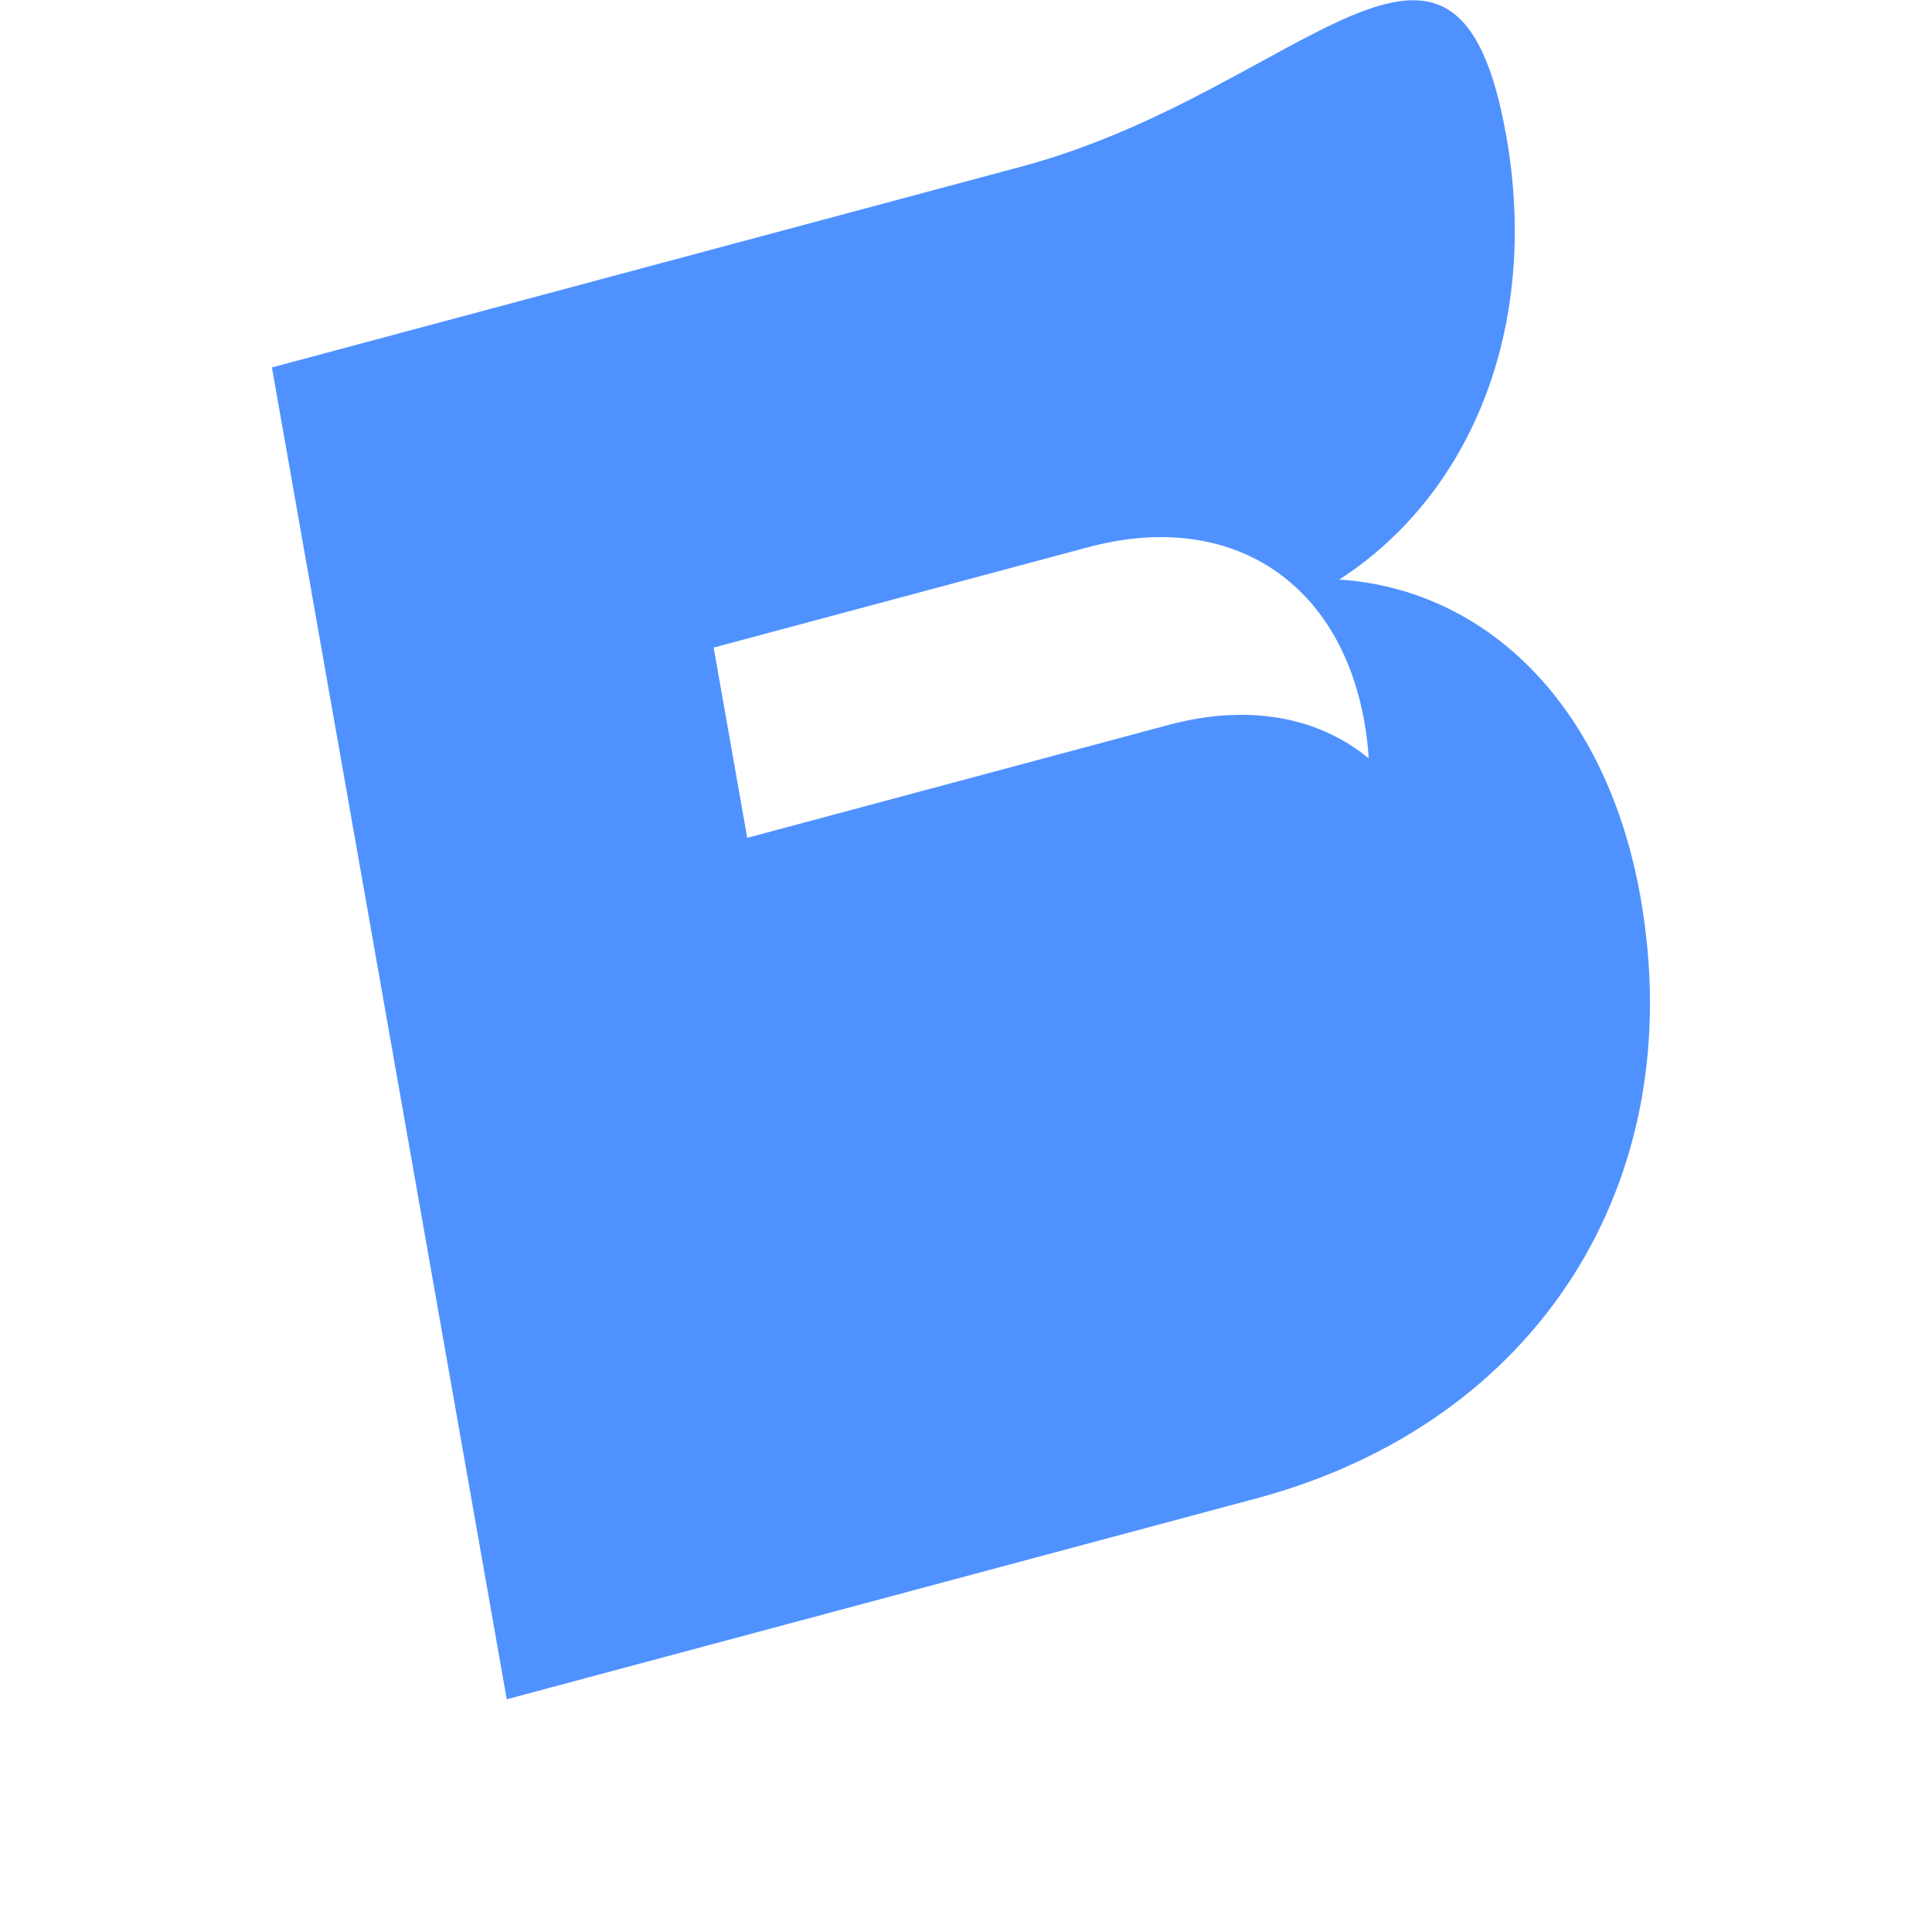
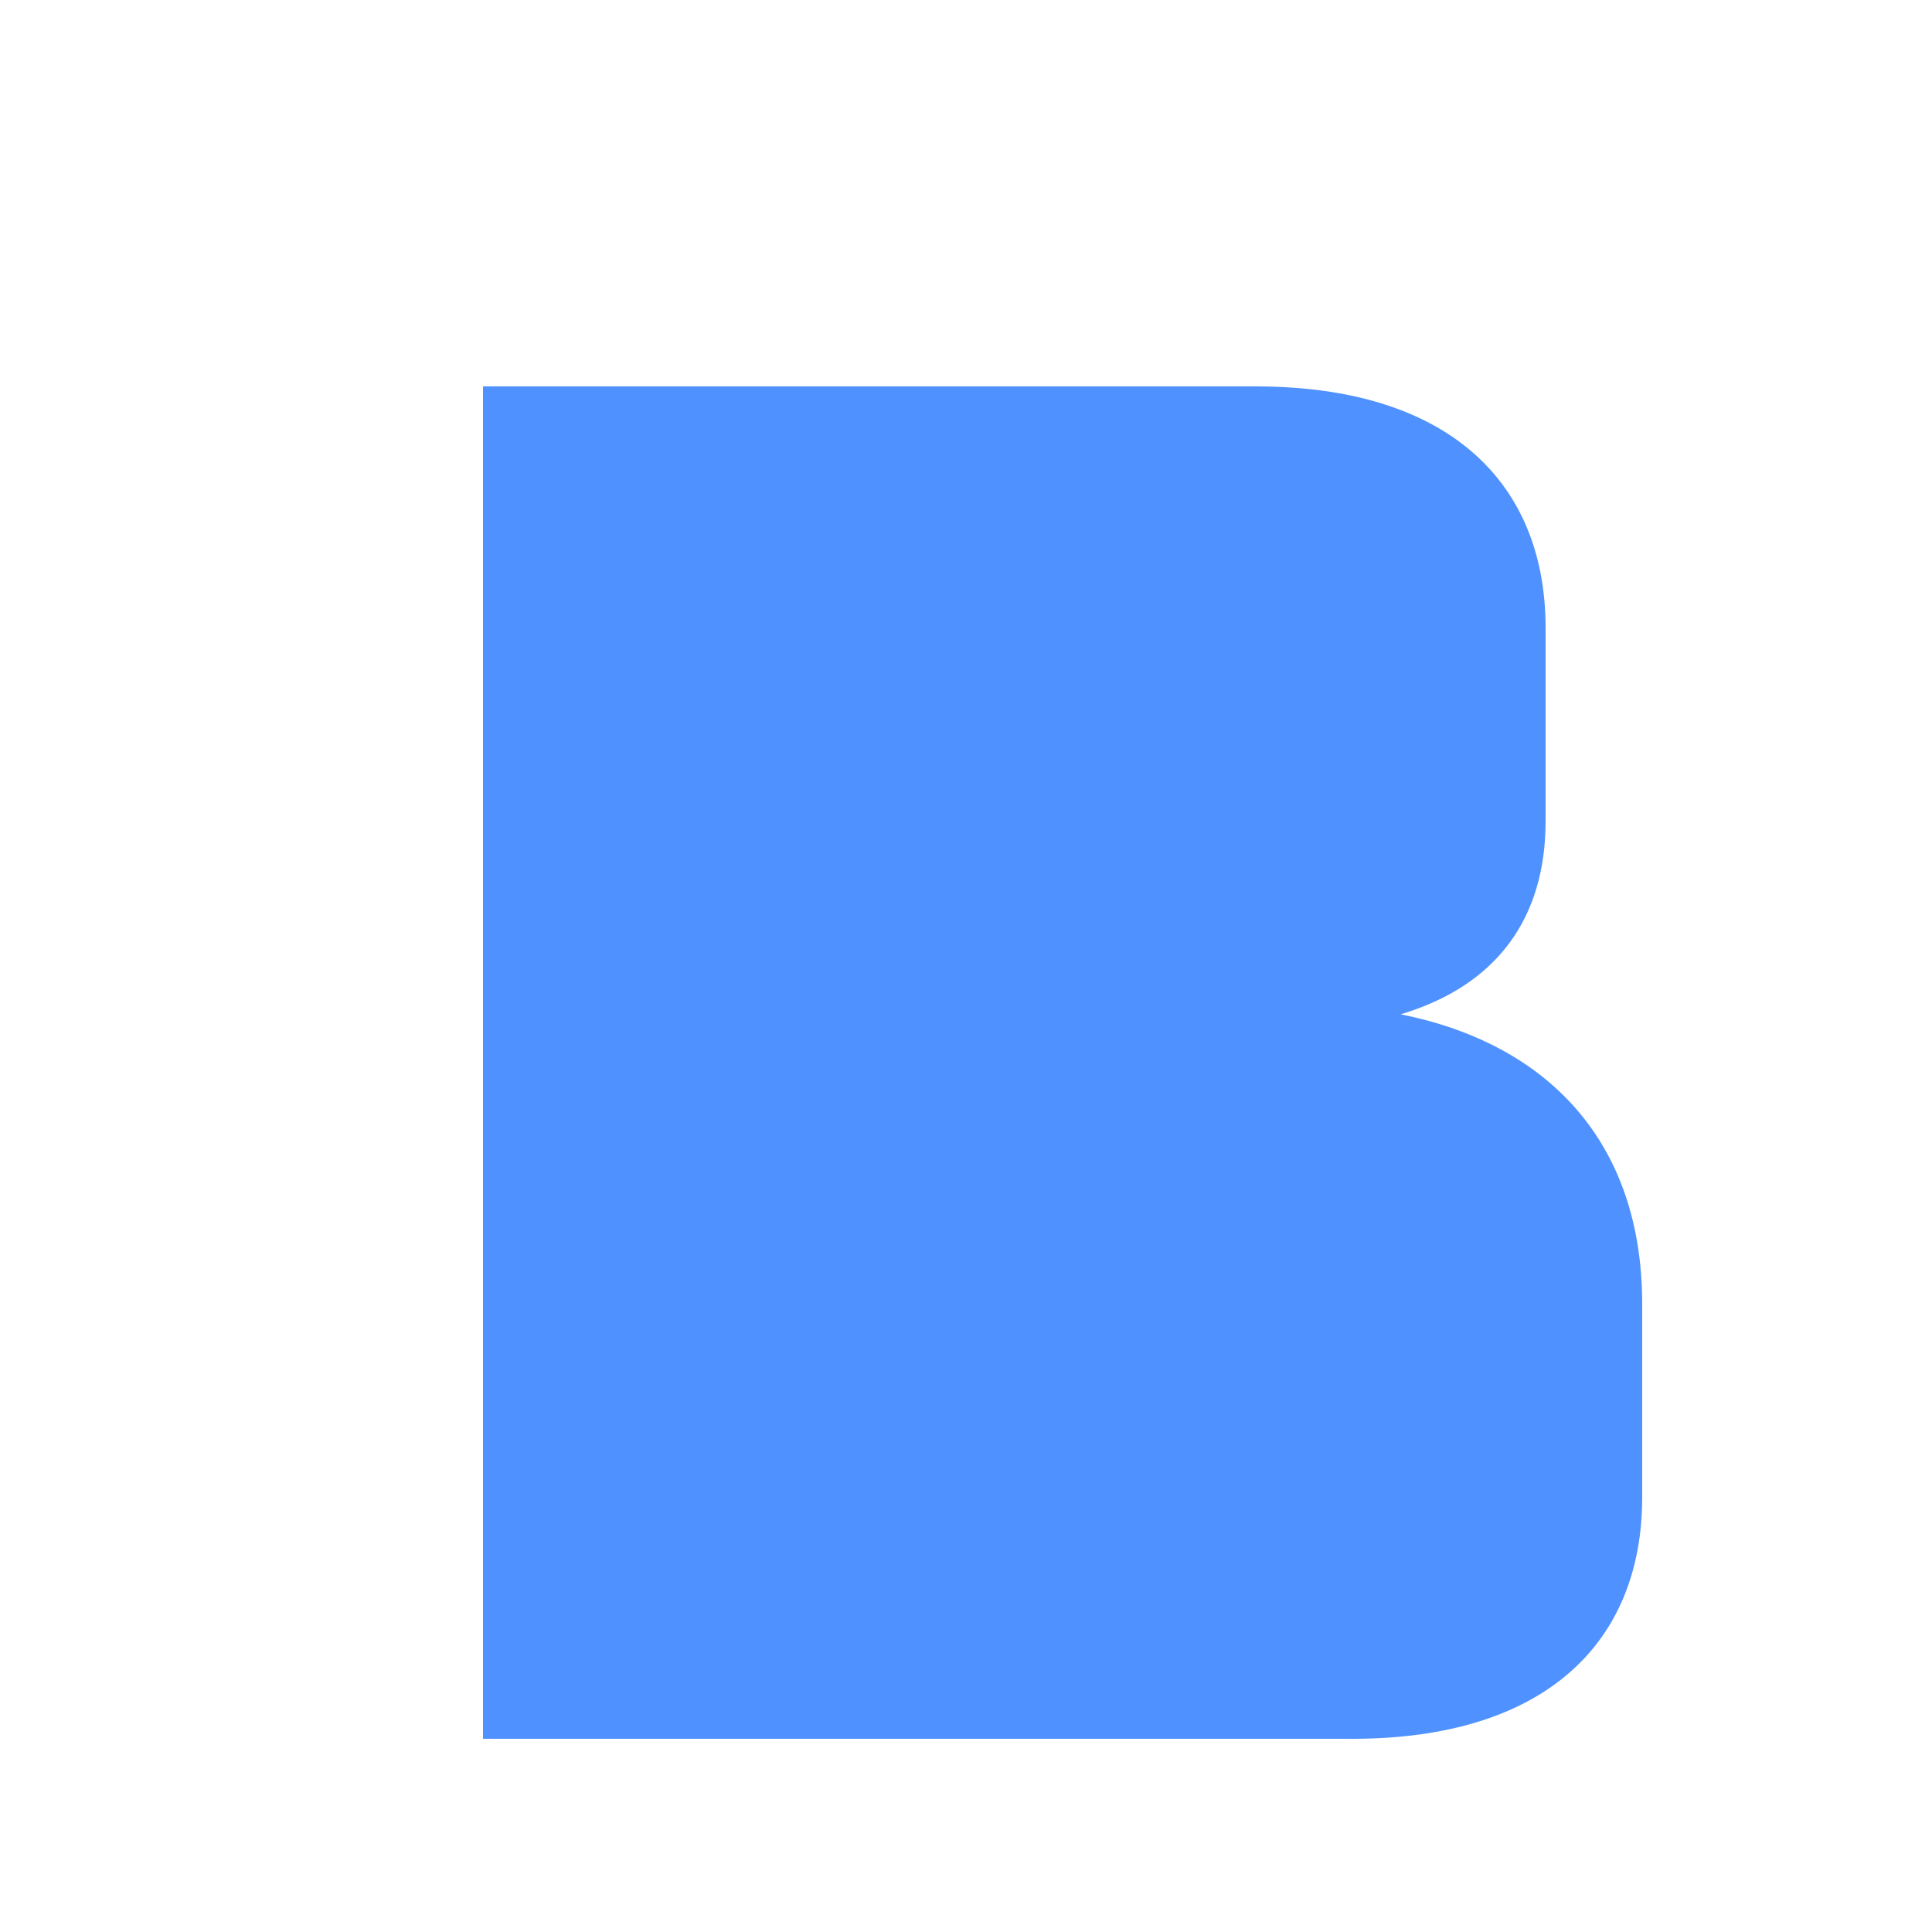
<svg xmlns="http://www.w3.org/2000/svg" width="200" height="200" viewBox="0 0 200 200" fill="none">
-   <path d="M40 30 L40 170 L120 170 C150 170 170 150 170 120 C170 100 160 85 145 80 C160 75 170 60 170 40 C170 10 150 30 120 30 Z M80 70 L120 70 C135 70 145 80 145 95 C145 110 135 120 120 120 L80 120 Z M80 140 L125 140 C140 140 150 130 150 115 C150 100 140 90 125 90 L80 90 Z" fill="#4F92FF" transform="rotate(-10 100 100) skewY(-5)" />
+   <rect width="200" height="200" fill="none" />
+   <path d="M 50 40 L 130 40 C 150 40 160 50 160 65 L 160 85 C 160 95 155 102 145 105 C 160 108 170 118 170 135 L 170 155 C 170 170 160 180 140 180 L 50 180 L 50 40 Z M 85 70 L 125 70 C 135 70 142 75 142 85 L 142 100 L 85 100 L 85 70 Z M 85 130 L 135 130 C 150 130 158 137 158 150 L 158 165 L 85 165 L 85 130 Z" fill="#4F92FF" />
</svg>
